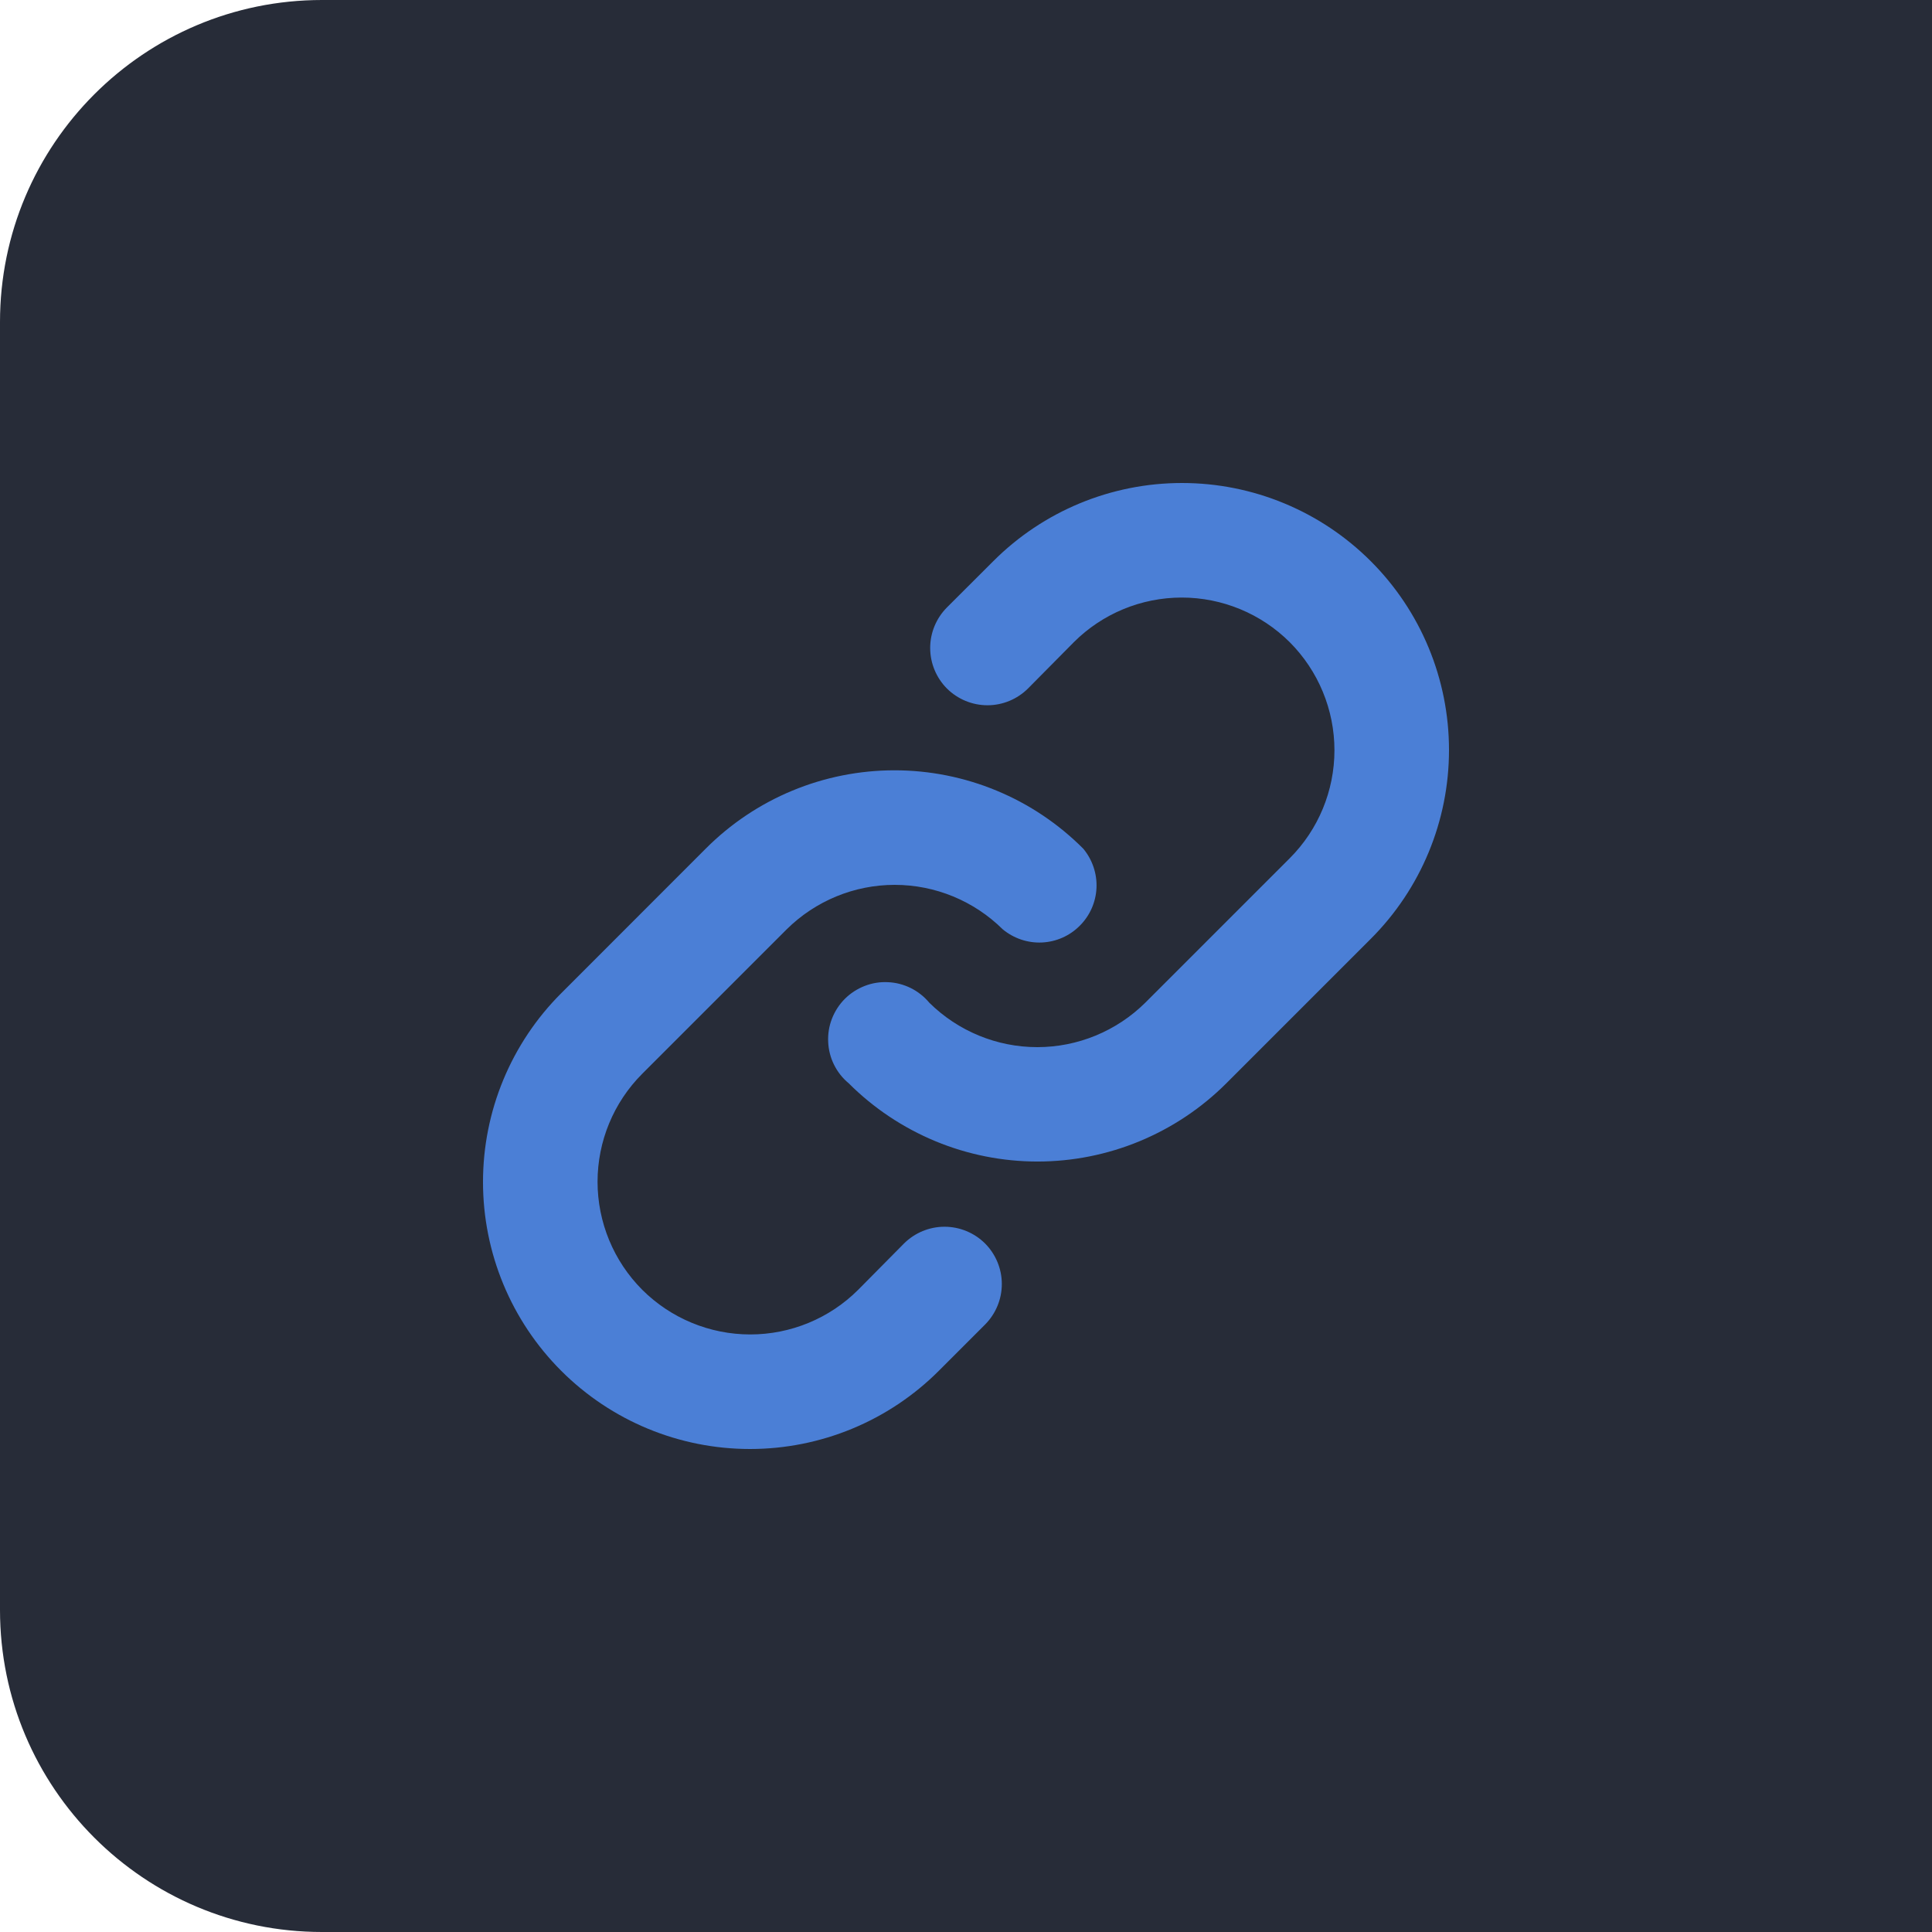
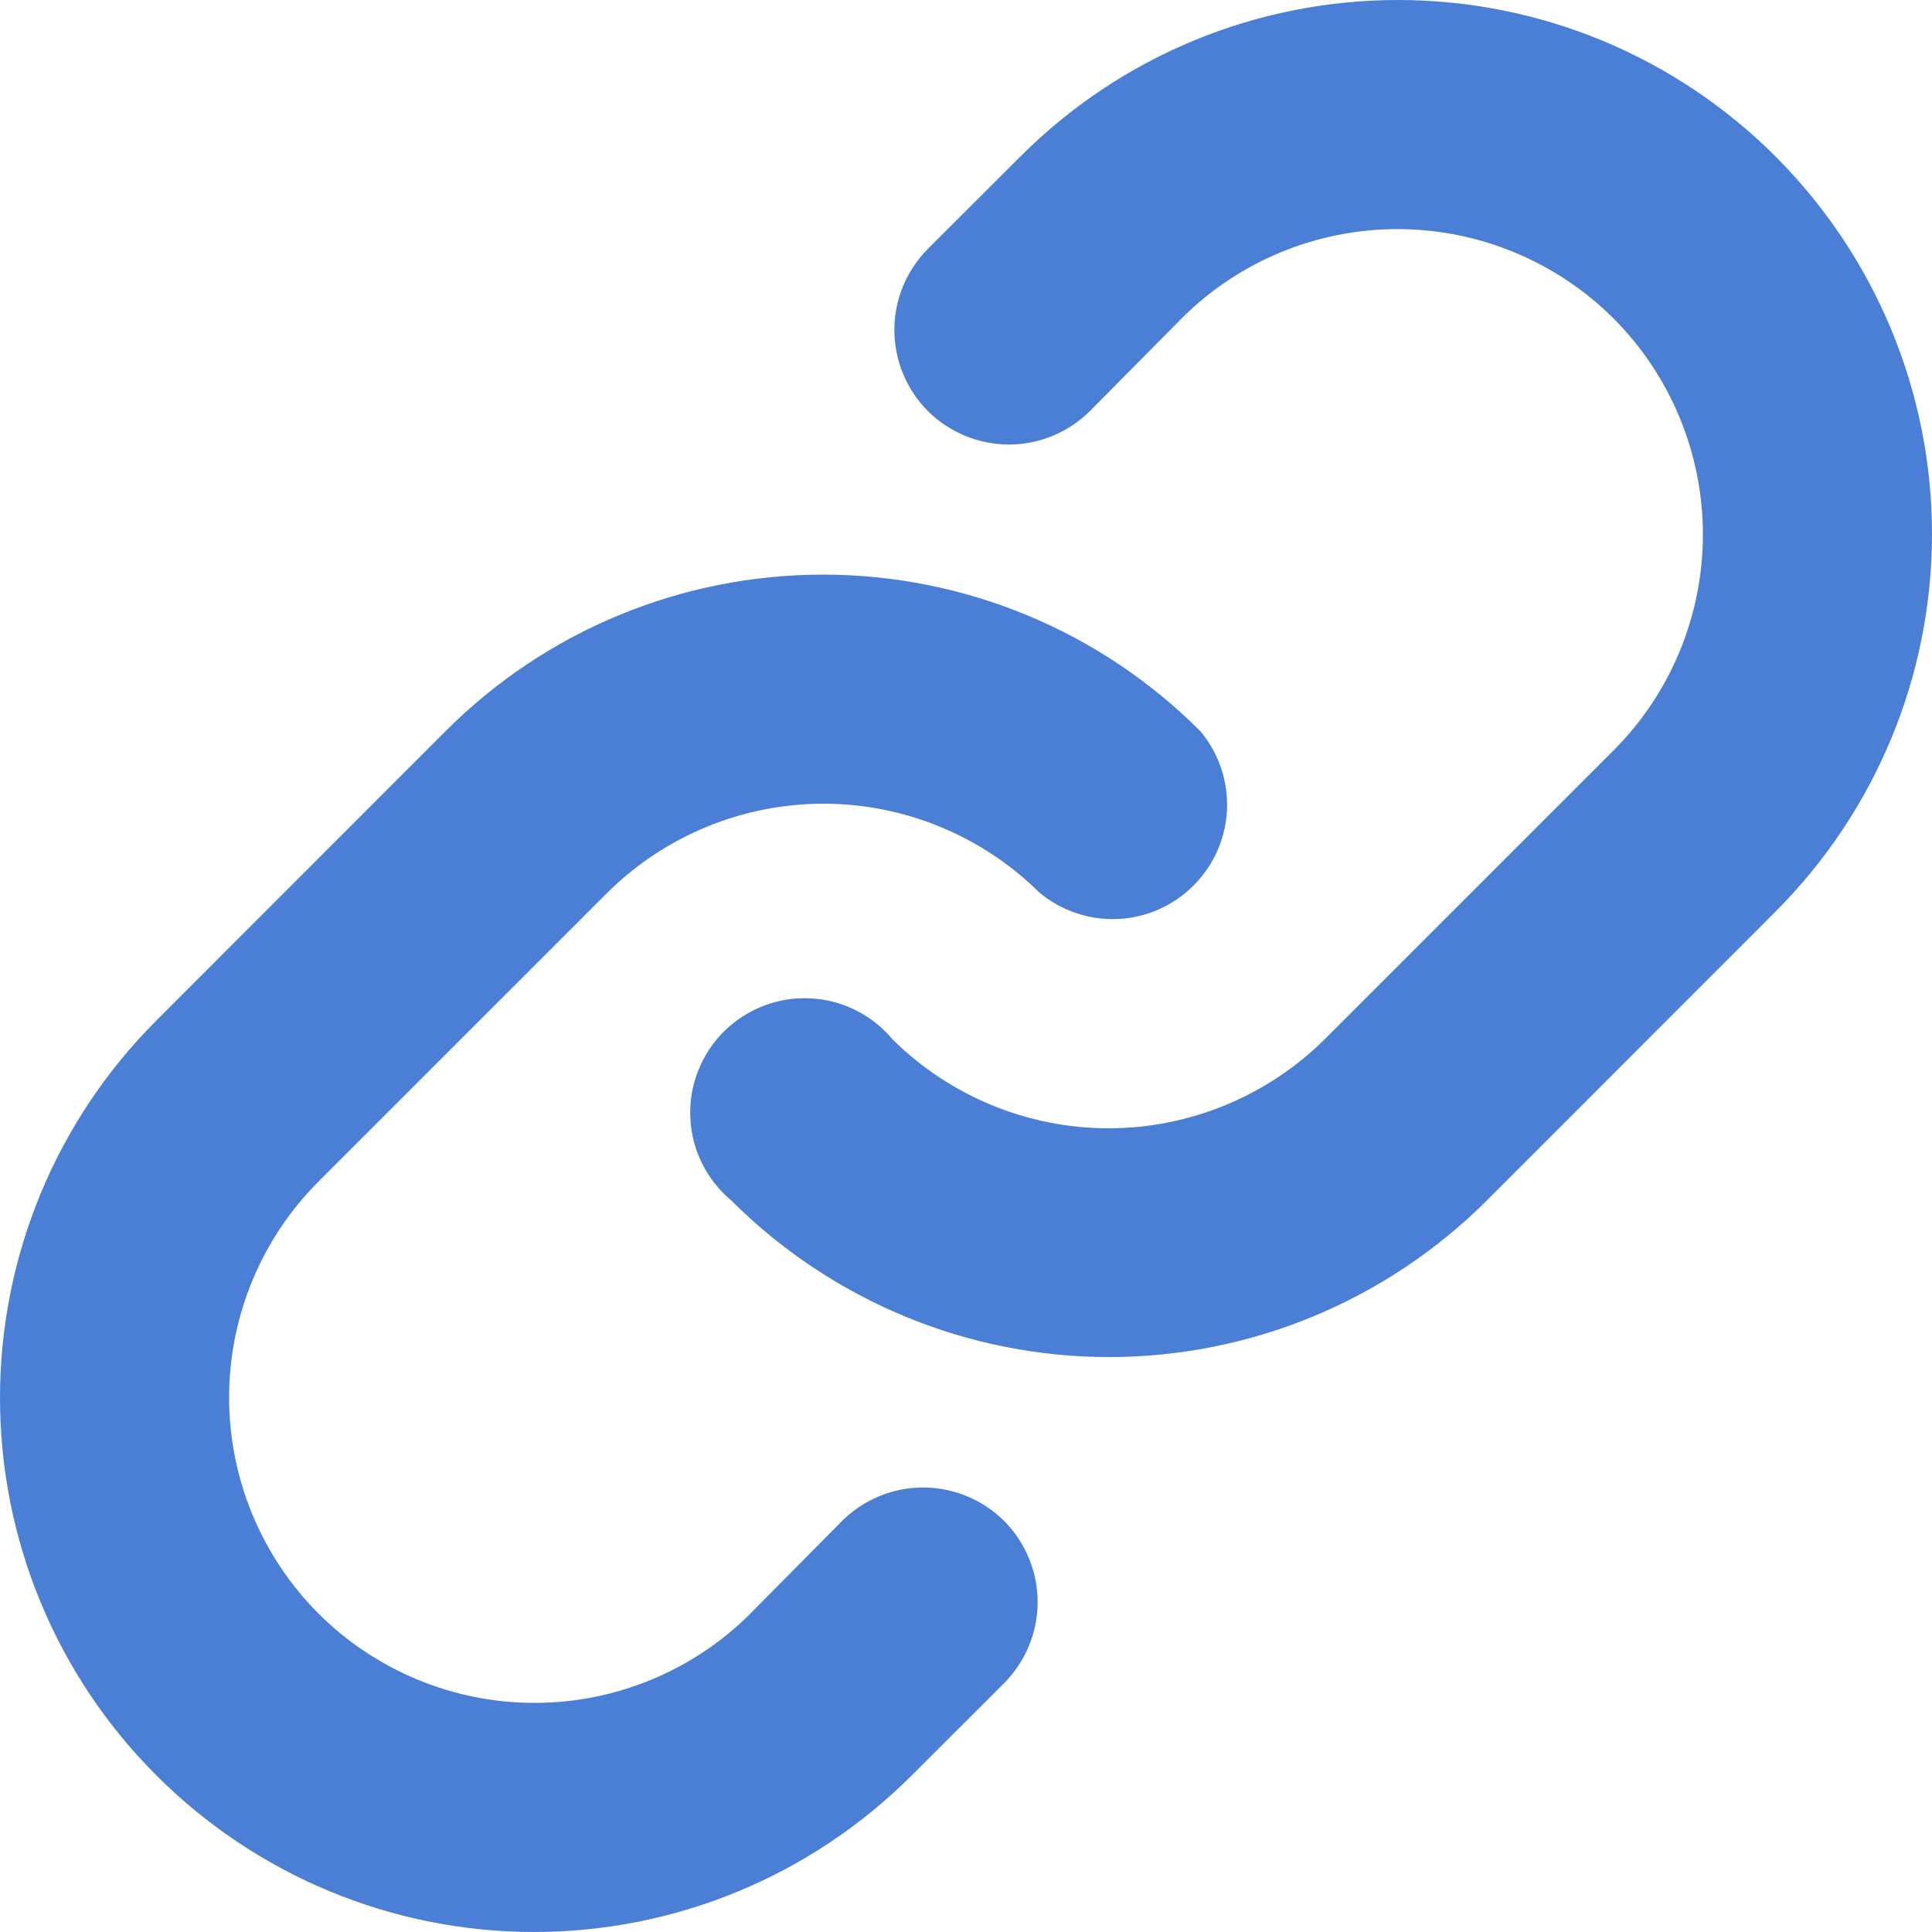
- <svg xmlns="http://www.w3.org/2000/svg" width="24" height="24" viewBox="0 0 24 24" fill="none">
-   <path d="M0 4C0 1.791 1.791 0 4 0H24V24H4C1.791 24 0 22.209 0 20V4Z" fill="#272C38" />
-   <path d="M17.029 11.662L15.234 13.457C14.926 13.765 14.56 14.009 14.158 14.176C13.755 14.343 13.324 14.429 12.888 14.429C12.453 14.429 12.021 14.343 11.619 14.176C11.217 14.009 10.851 13.765 10.543 13.457C10.467 13.394 10.405 13.316 10.361 13.227C10.317 13.139 10.292 13.042 10.288 12.943C10.283 12.845 10.299 12.746 10.335 12.654C10.371 12.562 10.425 12.478 10.495 12.408C10.565 12.338 10.649 12.284 10.741 12.248C10.833 12.212 10.931 12.196 11.03 12.201C11.129 12.205 11.225 12.23 11.314 12.274C11.402 12.318 11.481 12.38 11.544 12.456C11.901 12.809 12.383 13.008 12.886 13.008C13.388 13.008 13.87 12.809 14.227 12.456L16.022 10.661C16.377 10.306 16.577 9.823 16.577 9.32C16.577 8.817 16.377 8.334 16.022 7.978C15.666 7.623 15.183 7.423 14.68 7.423C14.177 7.423 13.694 7.623 13.339 7.978L12.77 8.553C12.636 8.686 12.455 8.761 12.267 8.761C12.078 8.761 11.897 8.686 11.763 8.553C11.63 8.419 11.555 8.238 11.555 8.049C11.555 7.861 11.63 7.68 11.763 7.546L12.338 6.972C12.96 6.349 13.803 6 14.683 6C15.563 6 16.406 6.349 17.029 6.972C17.651 7.594 18 8.437 18 9.317C18 10.197 17.651 11.04 17.029 11.662ZM11.23 15.447L10.661 16.022C10.306 16.377 9.823 16.577 9.32 16.577C8.817 16.577 8.334 16.377 7.978 16.022C7.623 15.666 7.423 15.183 7.423 14.68C7.423 14.177 7.623 13.694 7.978 13.339L9.773 11.544C10.13 11.191 10.612 10.992 11.114 10.992C11.617 10.992 12.099 11.191 12.456 11.544C12.592 11.657 12.766 11.716 12.943 11.708C13.12 11.7 13.288 11.626 13.413 11.5C13.539 11.375 13.613 11.207 13.621 11.03C13.629 10.853 13.57 10.679 13.457 10.543C13.149 10.234 12.784 9.989 12.381 9.822C11.979 9.655 11.547 9.569 11.112 9.569C10.676 9.569 10.244 9.655 9.842 9.822C9.439 9.989 9.074 10.234 8.766 10.543L6.972 12.338C6.349 12.96 6 13.803 6 14.683C6 15.563 6.349 16.406 6.972 17.029C7.594 17.651 8.437 18 9.317 18C10.197 18 11.04 17.651 11.662 17.029L12.237 16.454C12.37 16.32 12.445 16.139 12.445 15.95C12.445 15.762 12.37 15.581 12.237 15.447C12.103 15.314 11.922 15.239 11.733 15.239C11.545 15.239 11.364 15.314 11.23 15.447Z" fill="#4B7FD6" />
+ <svg xmlns="http://www.w3.org/2000/svg" width="12" height="12" viewBox="0 0 12 12" fill="none">
+   <path d="M11.028 5.662L9.234 7.457C8.926 7.765 8.56 8.009 8.158 8.176C7.755 8.343 7.324 8.429 6.888 8.429C6.453 8.429 6.021 8.343 5.619 8.176C5.217 8.009 4.851 7.765 4.543 7.457C4.467 7.394 4.405 7.315 4.361 7.227C4.317 7.139 4.292 7.042 4.288 6.943C4.283 6.844 4.299 6.746 4.335 6.654C4.371 6.562 4.425 6.478 4.495 6.408C4.565 6.338 4.649 6.284 4.741 6.248C4.833 6.212 4.931 6.196 5.03 6.201C5.129 6.205 5.225 6.23 5.314 6.274C5.402 6.318 5.481 6.38 5.544 6.456C5.901 6.809 6.383 7.008 6.885 7.008C7.388 7.008 7.87 6.809 8.227 6.456L10.022 4.661C10.377 4.306 10.577 3.823 10.577 3.32C10.577 2.817 10.377 2.334 10.022 1.978C9.666 1.623 9.183 1.423 8.68 1.423C8.177 1.423 7.694 1.623 7.339 1.978L6.77 2.553C6.636 2.686 6.455 2.761 6.267 2.761C6.078 2.761 5.897 2.686 5.763 2.553C5.63 2.419 5.555 2.238 5.555 2.049C5.555 1.861 5.63 1.68 5.763 1.546L6.338 0.972C6.96 0.349 7.803 0 8.683 0C9.563 0 10.406 0.349 11.028 0.972C11.65 1.594 12 2.437 12 3.317C12 4.197 11.65 5.04 11.028 5.662ZM5.23 9.447L4.661 10.022C4.306 10.377 3.823 10.577 3.32 10.577C2.817 10.577 2.334 10.377 1.978 10.022C1.623 9.666 1.423 9.183 1.423 8.68C1.423 8.177 1.623 7.694 1.978 7.339L3.773 5.544C4.13 5.191 4.612 4.992 5.115 4.992C5.617 4.992 6.099 5.191 6.456 5.544C6.592 5.657 6.766 5.716 6.943 5.708C7.12 5.7 7.288 5.626 7.413 5.5C7.539 5.375 7.613 5.207 7.621 5.03C7.629 4.853 7.57 4.679 7.457 4.543C7.149 4.234 6.784 3.989 6.381 3.822C5.979 3.655 5.547 3.569 5.112 3.569C4.676 3.569 4.244 3.655 3.842 3.822C3.439 3.989 3.074 4.234 2.766 4.543L0.972 6.338C0.349 6.96 0 7.803 0 8.683C0 9.563 0.349 10.406 0.972 11.028C1.594 11.65 2.437 12 3.317 12C4.197 12 5.04 11.65 5.662 11.028L6.237 10.454C6.37 10.32 6.445 10.139 6.445 9.951C6.445 9.762 6.37 9.581 6.237 9.447C6.103 9.314 5.922 9.239 5.733 9.239C5.545 9.239 5.364 9.314 5.23 9.447Z" fill="#4B7FD6" />
</svg>
